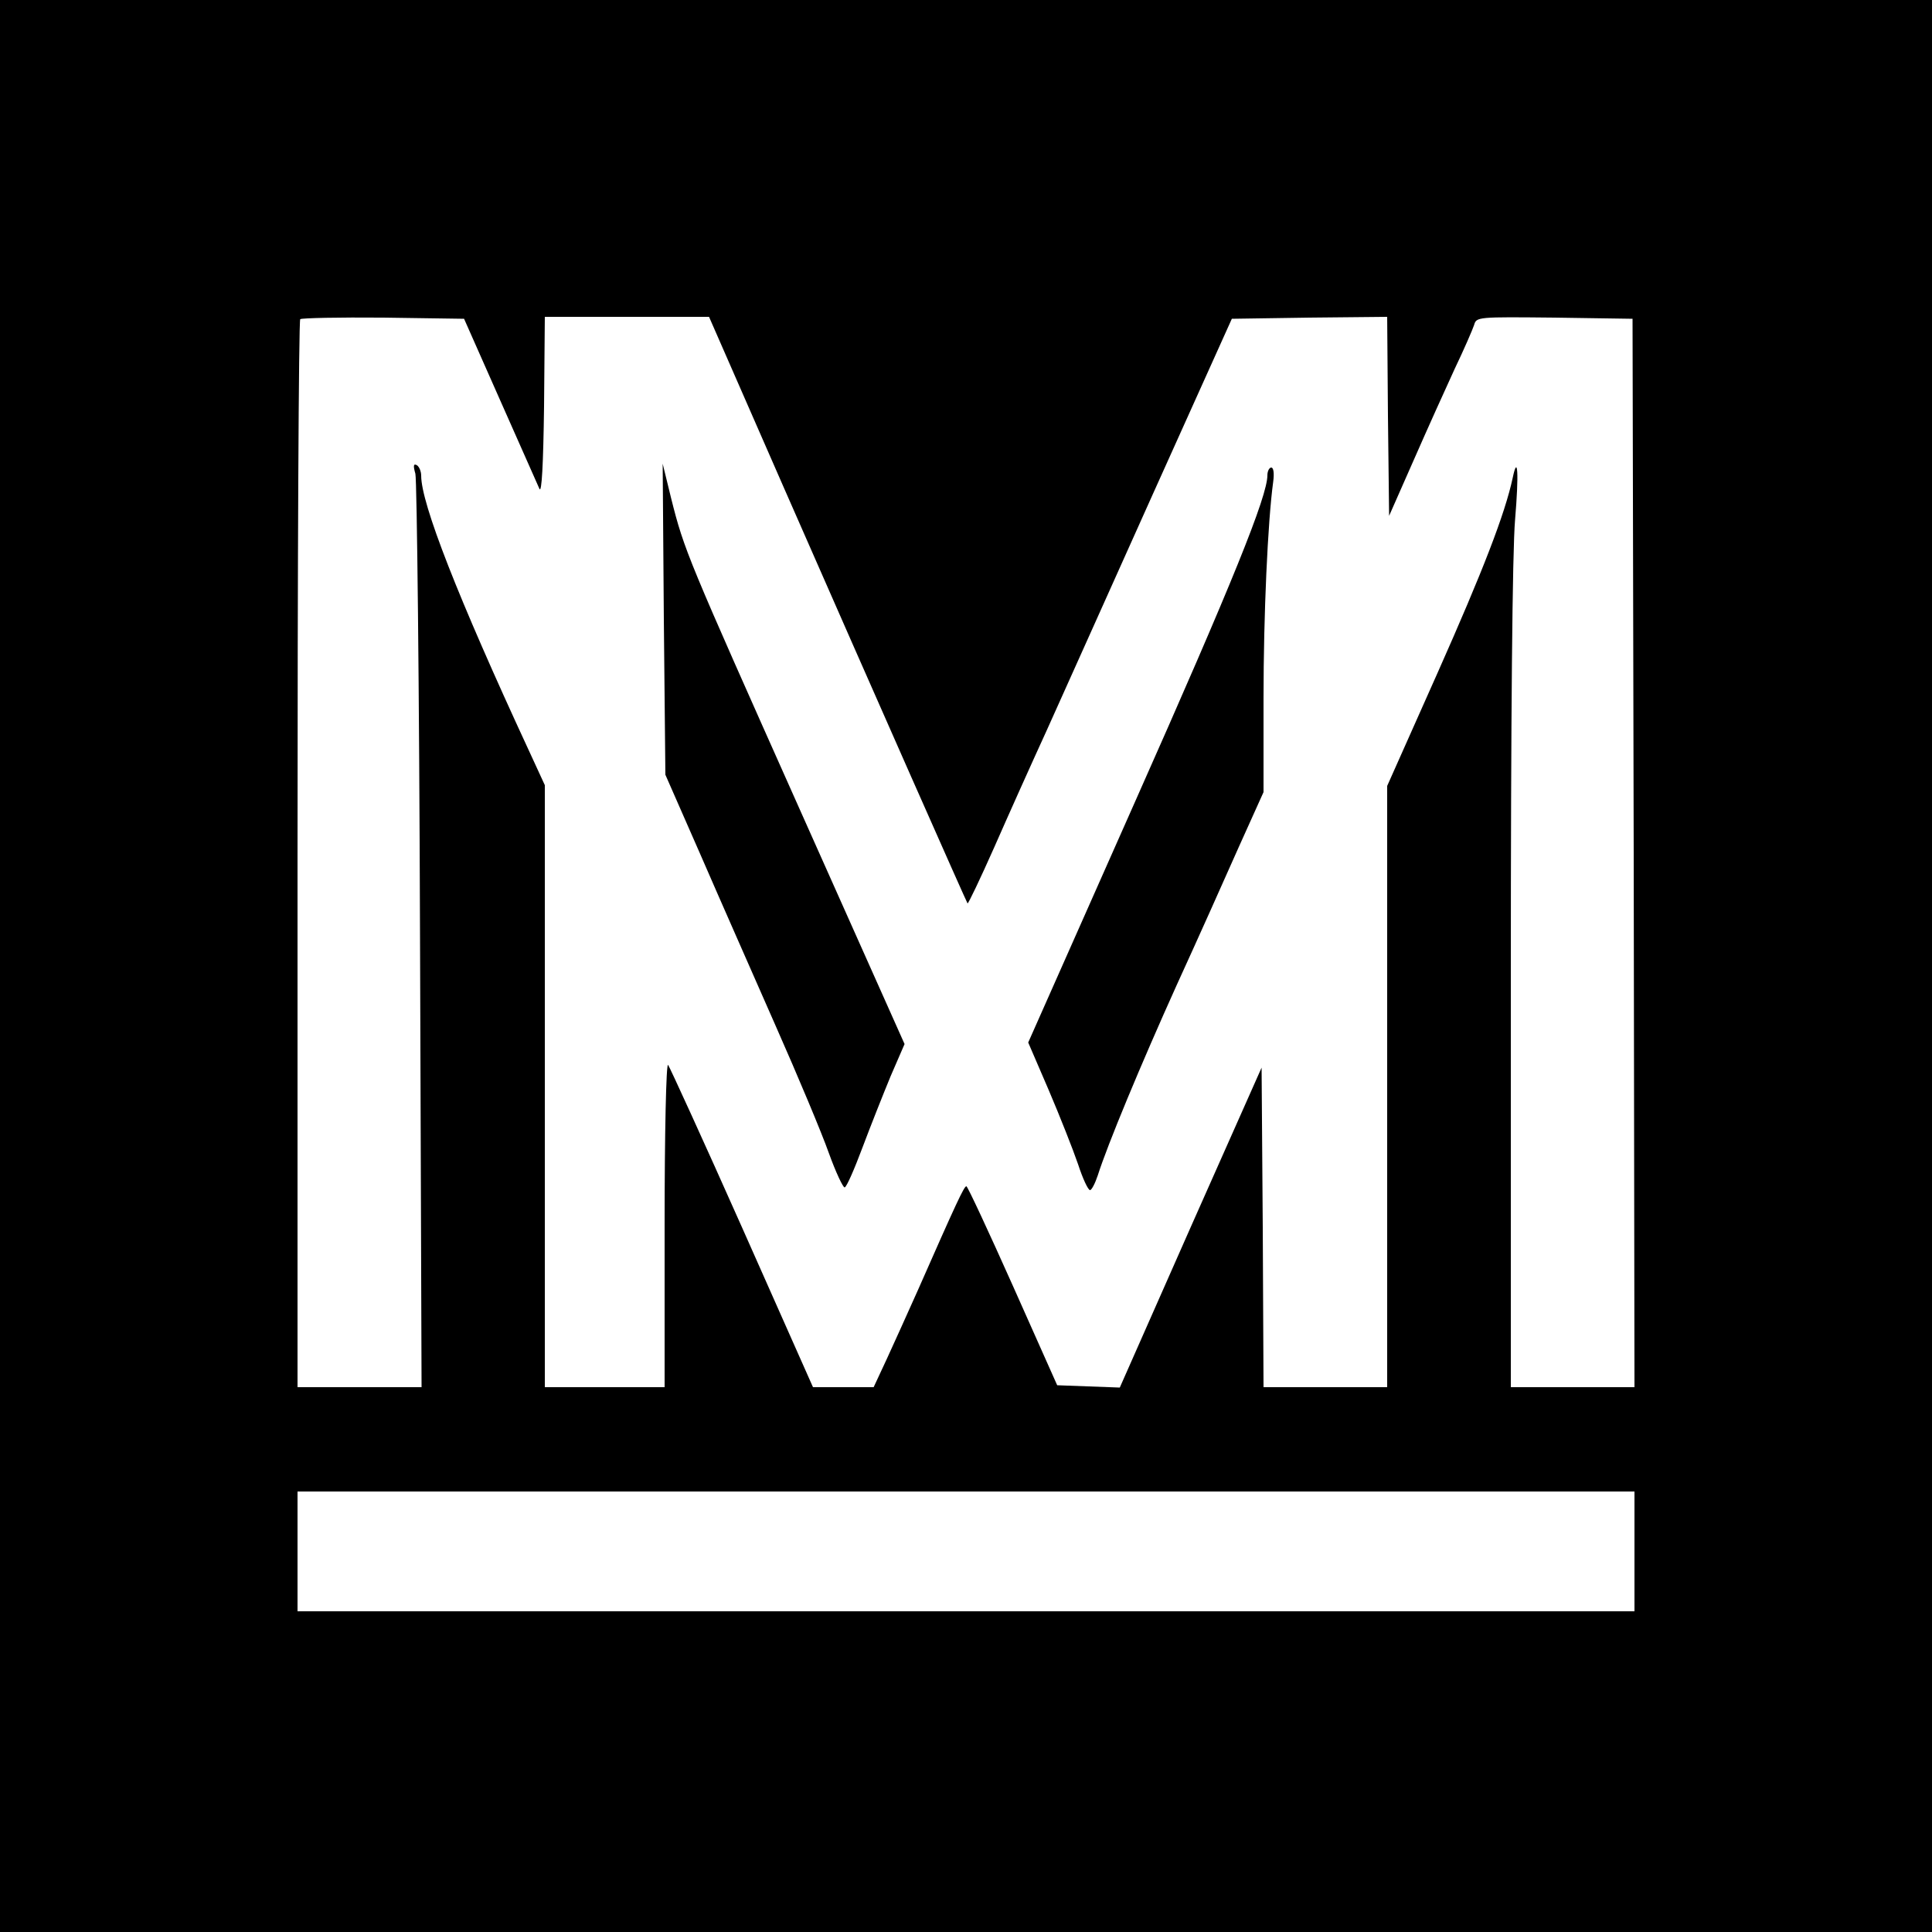
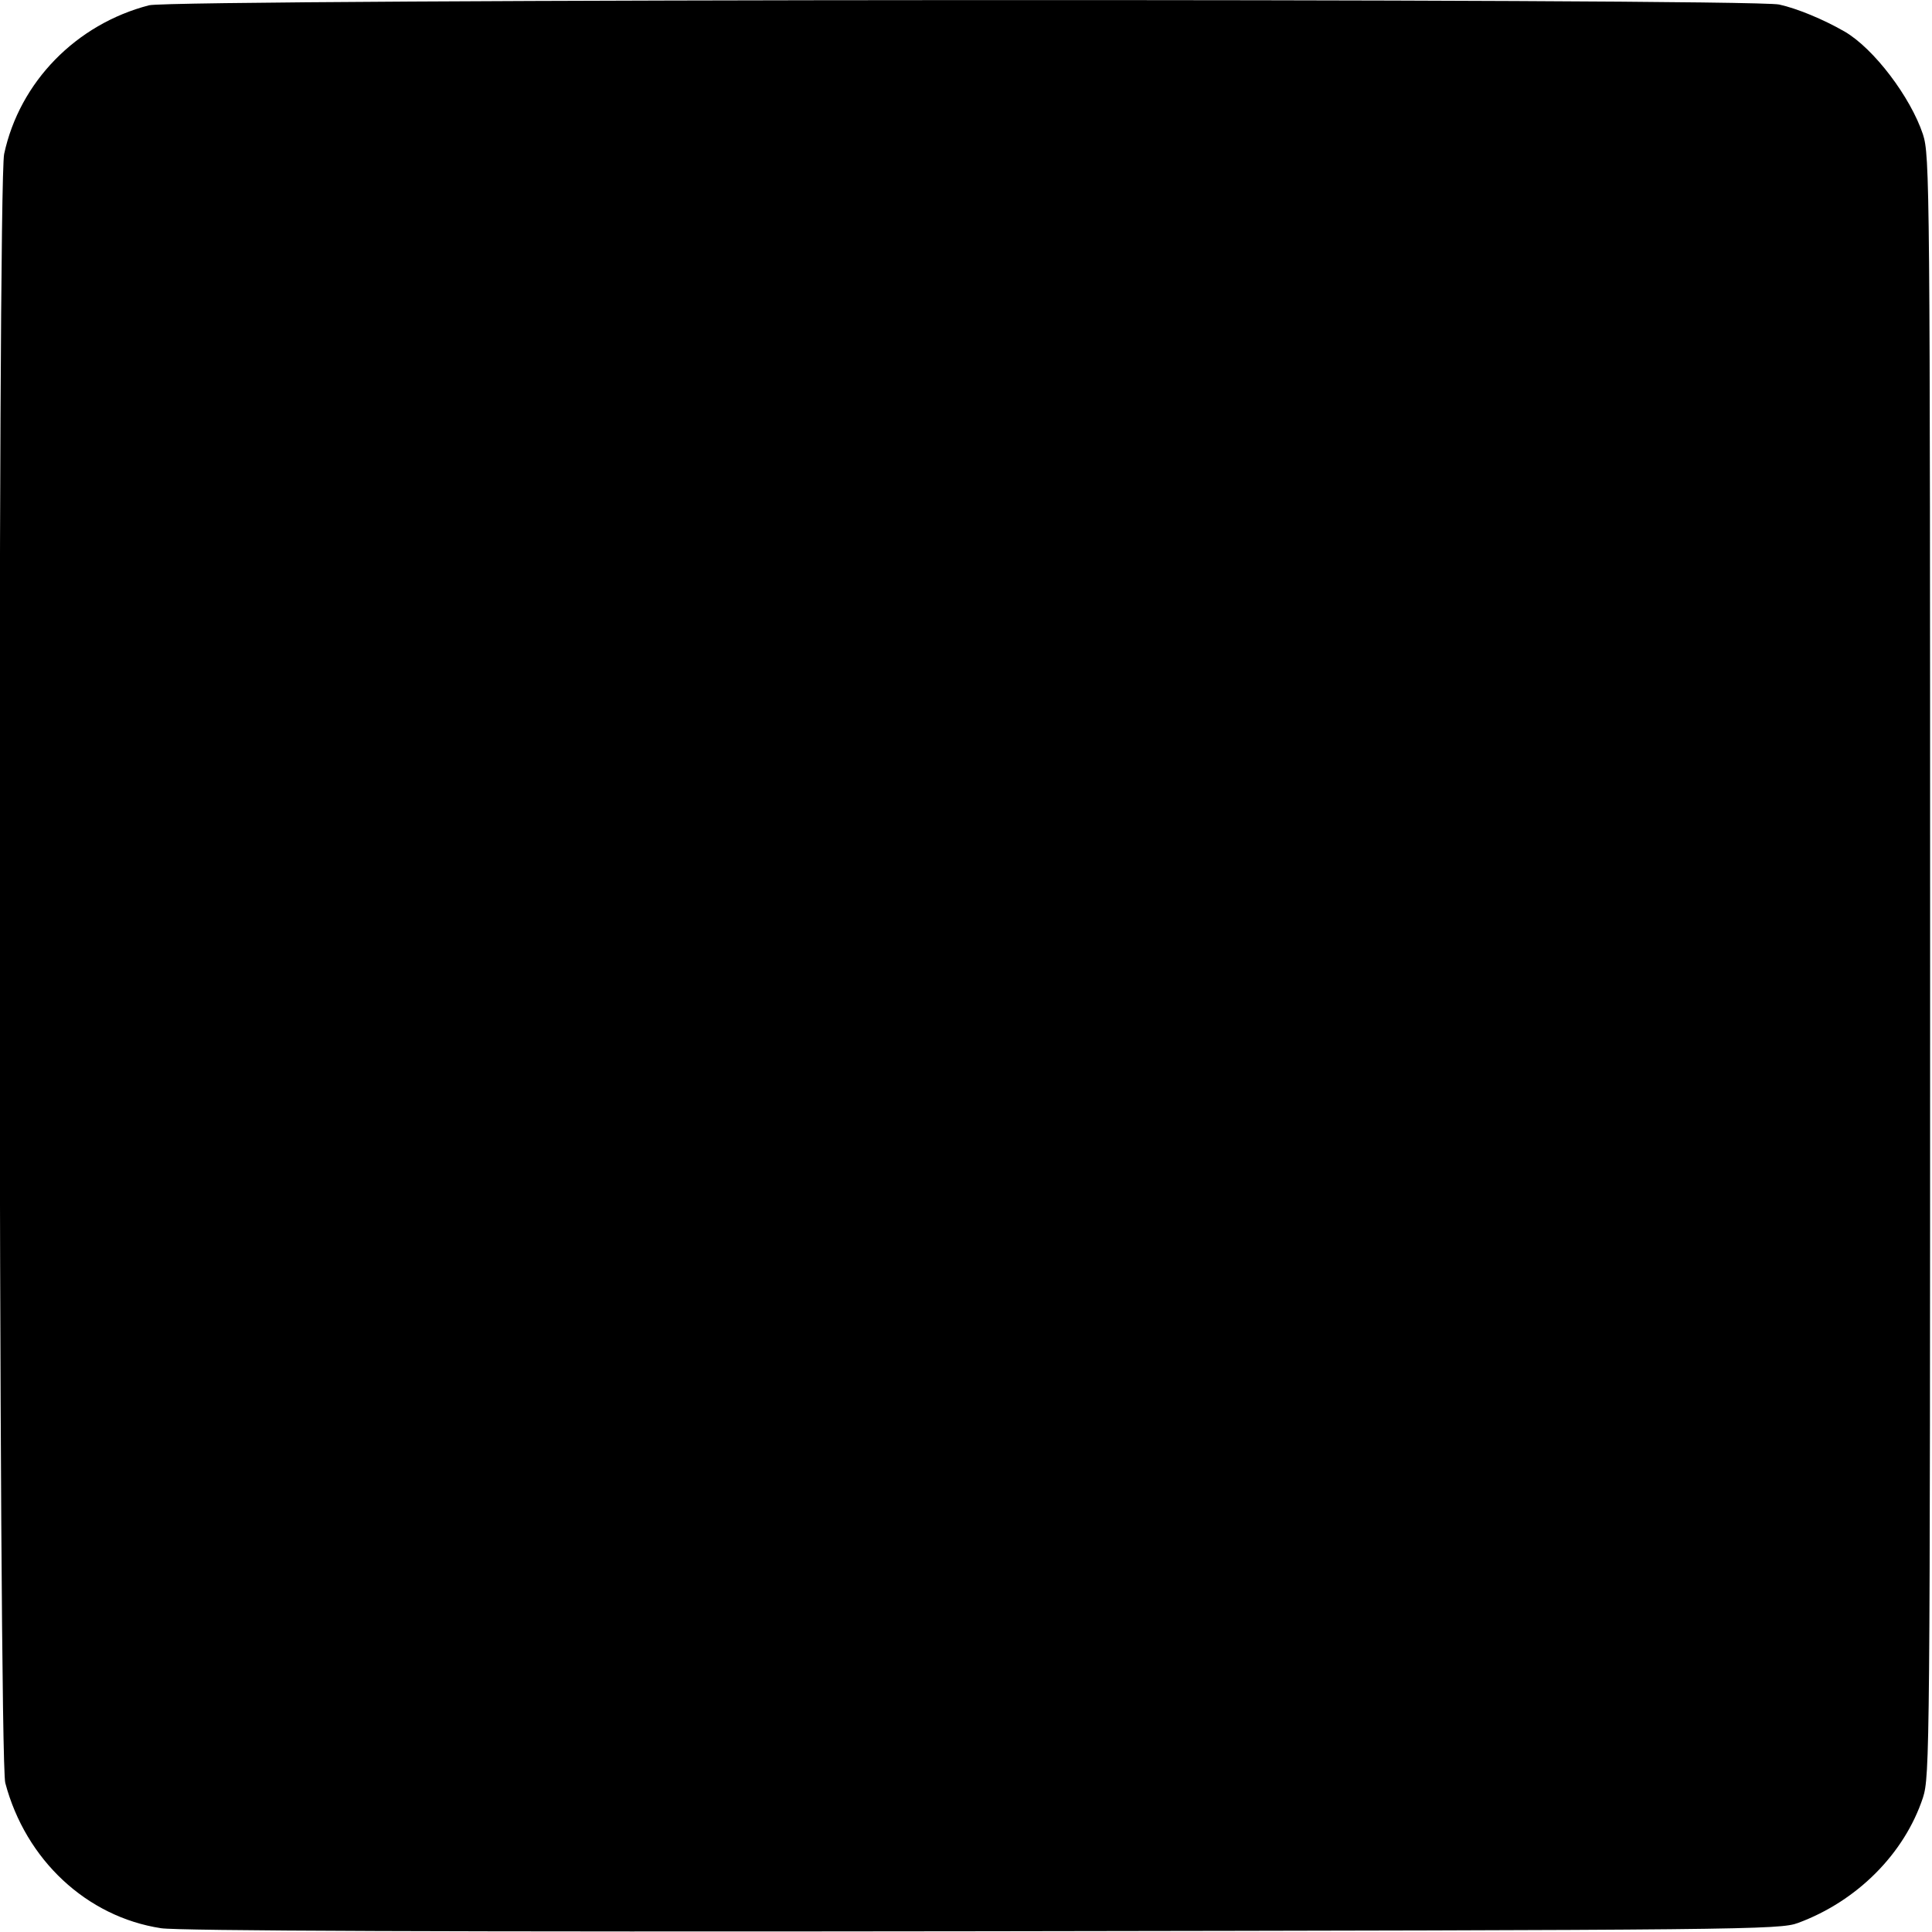
- <svg xmlns="http://www.w3.org/2000/svg" version="1.0" width="500pt" height="500pt" viewBox="0 0 500 500" preserveAspectRatio="xMidYMid meet">
-   <g transform="translate(0,500) scale(0.1,-0.1)" fill="#000000" stroke="none">
-     <path d="M0 2500 l0 -2500 2500 0 2500 0 0 2500 0 2500 -2500 0 -2500 0 0 -2500z m1294 1465 c51 -115 97 -219 102 -230 6 -13 10 63 12 213 l2 232 213 0 212 0 194 -443 c248 -565 472 -1071 475 -1075 2 -1 33 64 69 145 36 82 97 218 136 303 38 85 162 360 274 610 l205 455 201 3 201 2 2 -257 3 -258 64 145 c35 80 83 186 106 236 24 50 46 101 50 113 6 21 9 21 208 19 l202 -3 3 -1382 2 -1383 -160 0 -160 0 0 1059 c0 675 4 1106 11 1186 10 120 7 171 -6 109 -20 -94 -78 -243 -194 -504 l-131 -294 0 -778 0 -778 -160 0 -160 0 -2 414 -3 413 -184 -414 -183 -414 -81 3 -81 3 -115 258 c-63 141 -117 257 -120 257 -6 0 -26 -43 -126 -270 -26 -58 -62 -138 -80 -177 l-34 -73 -78 0 -79 0 -183 412 c-101 227 -188 417 -192 422 -5 6 -9 -178 -9 -412 l0 -422 -155 0 -155 0 0 779 0 779 -41 89 c-185 399 -279 640 -279 712 0 11 -5 23 -11 27 -9 5 -10 -1 -4 -22 4 -16 10 -554 12 -1196 l4 -1168 -160 0 -161 0 0 1378 c0 758 3 1382 7 1386 4 3 101 5 215 4 l209 -3 93 -210z m2936 -2980 l0 -155 -1730 0 -1730 0 0 155 0 155 1730 0 1730 0 0 -155z" />
-     <path d="M1718 3397 l4 -402 90 -205 c49 -113 137 -312 195 -444 58 -131 120 -279 138 -330 18 -50 37 -90 41 -89 5 1 25 47 46 103 21 56 54 139 73 185 l36 83 -272 609 c-291 652 -298 668 -332 803 l-22 90 3 -403z" />
-     <path d="M3280 3770 c0 -54 -90 -277 -343 -846 l-276 -622 53 -123 c29 -68 63 -154 76 -192 12 -37 26 -67 31 -67 4 0 13 17 20 38 25 79 111 286 204 492 54 118 126 279 161 358 l64 142 0 243 c0 217 11 458 25 560 3 22 1 37 -5 37 -5 0 -10 -9 -10 -20z" />
+ <svg xmlns="http://www.w3.org/2000/svg" version="1.0" width="512pt" height="512pt" viewBox="0 0 512 512" preserveAspectRatio="xMidYMid meet">
+   <g transform="translate(0,512) scale(0.1,-0.1)" fill="#000000" stroke="none">
+     <path d="M395 5106 c-193 -50 -343 -203 -384 -394 -18 -84 -15 -4250 3 -4317 54 -204 216 -355 413 -385 46 -7 754 -10 2178 -8 2026 3 2112 4 2160 22 157 58 282 184 331 332 18 57 19 115 19 2204 0 2089 -1 2147 -19 2204 -33 99 -130 227 -207 272 -57 33 -128 62 -174 72 -78 17 -4253 15 -4320 -2z" />
  </g>
</svg>
